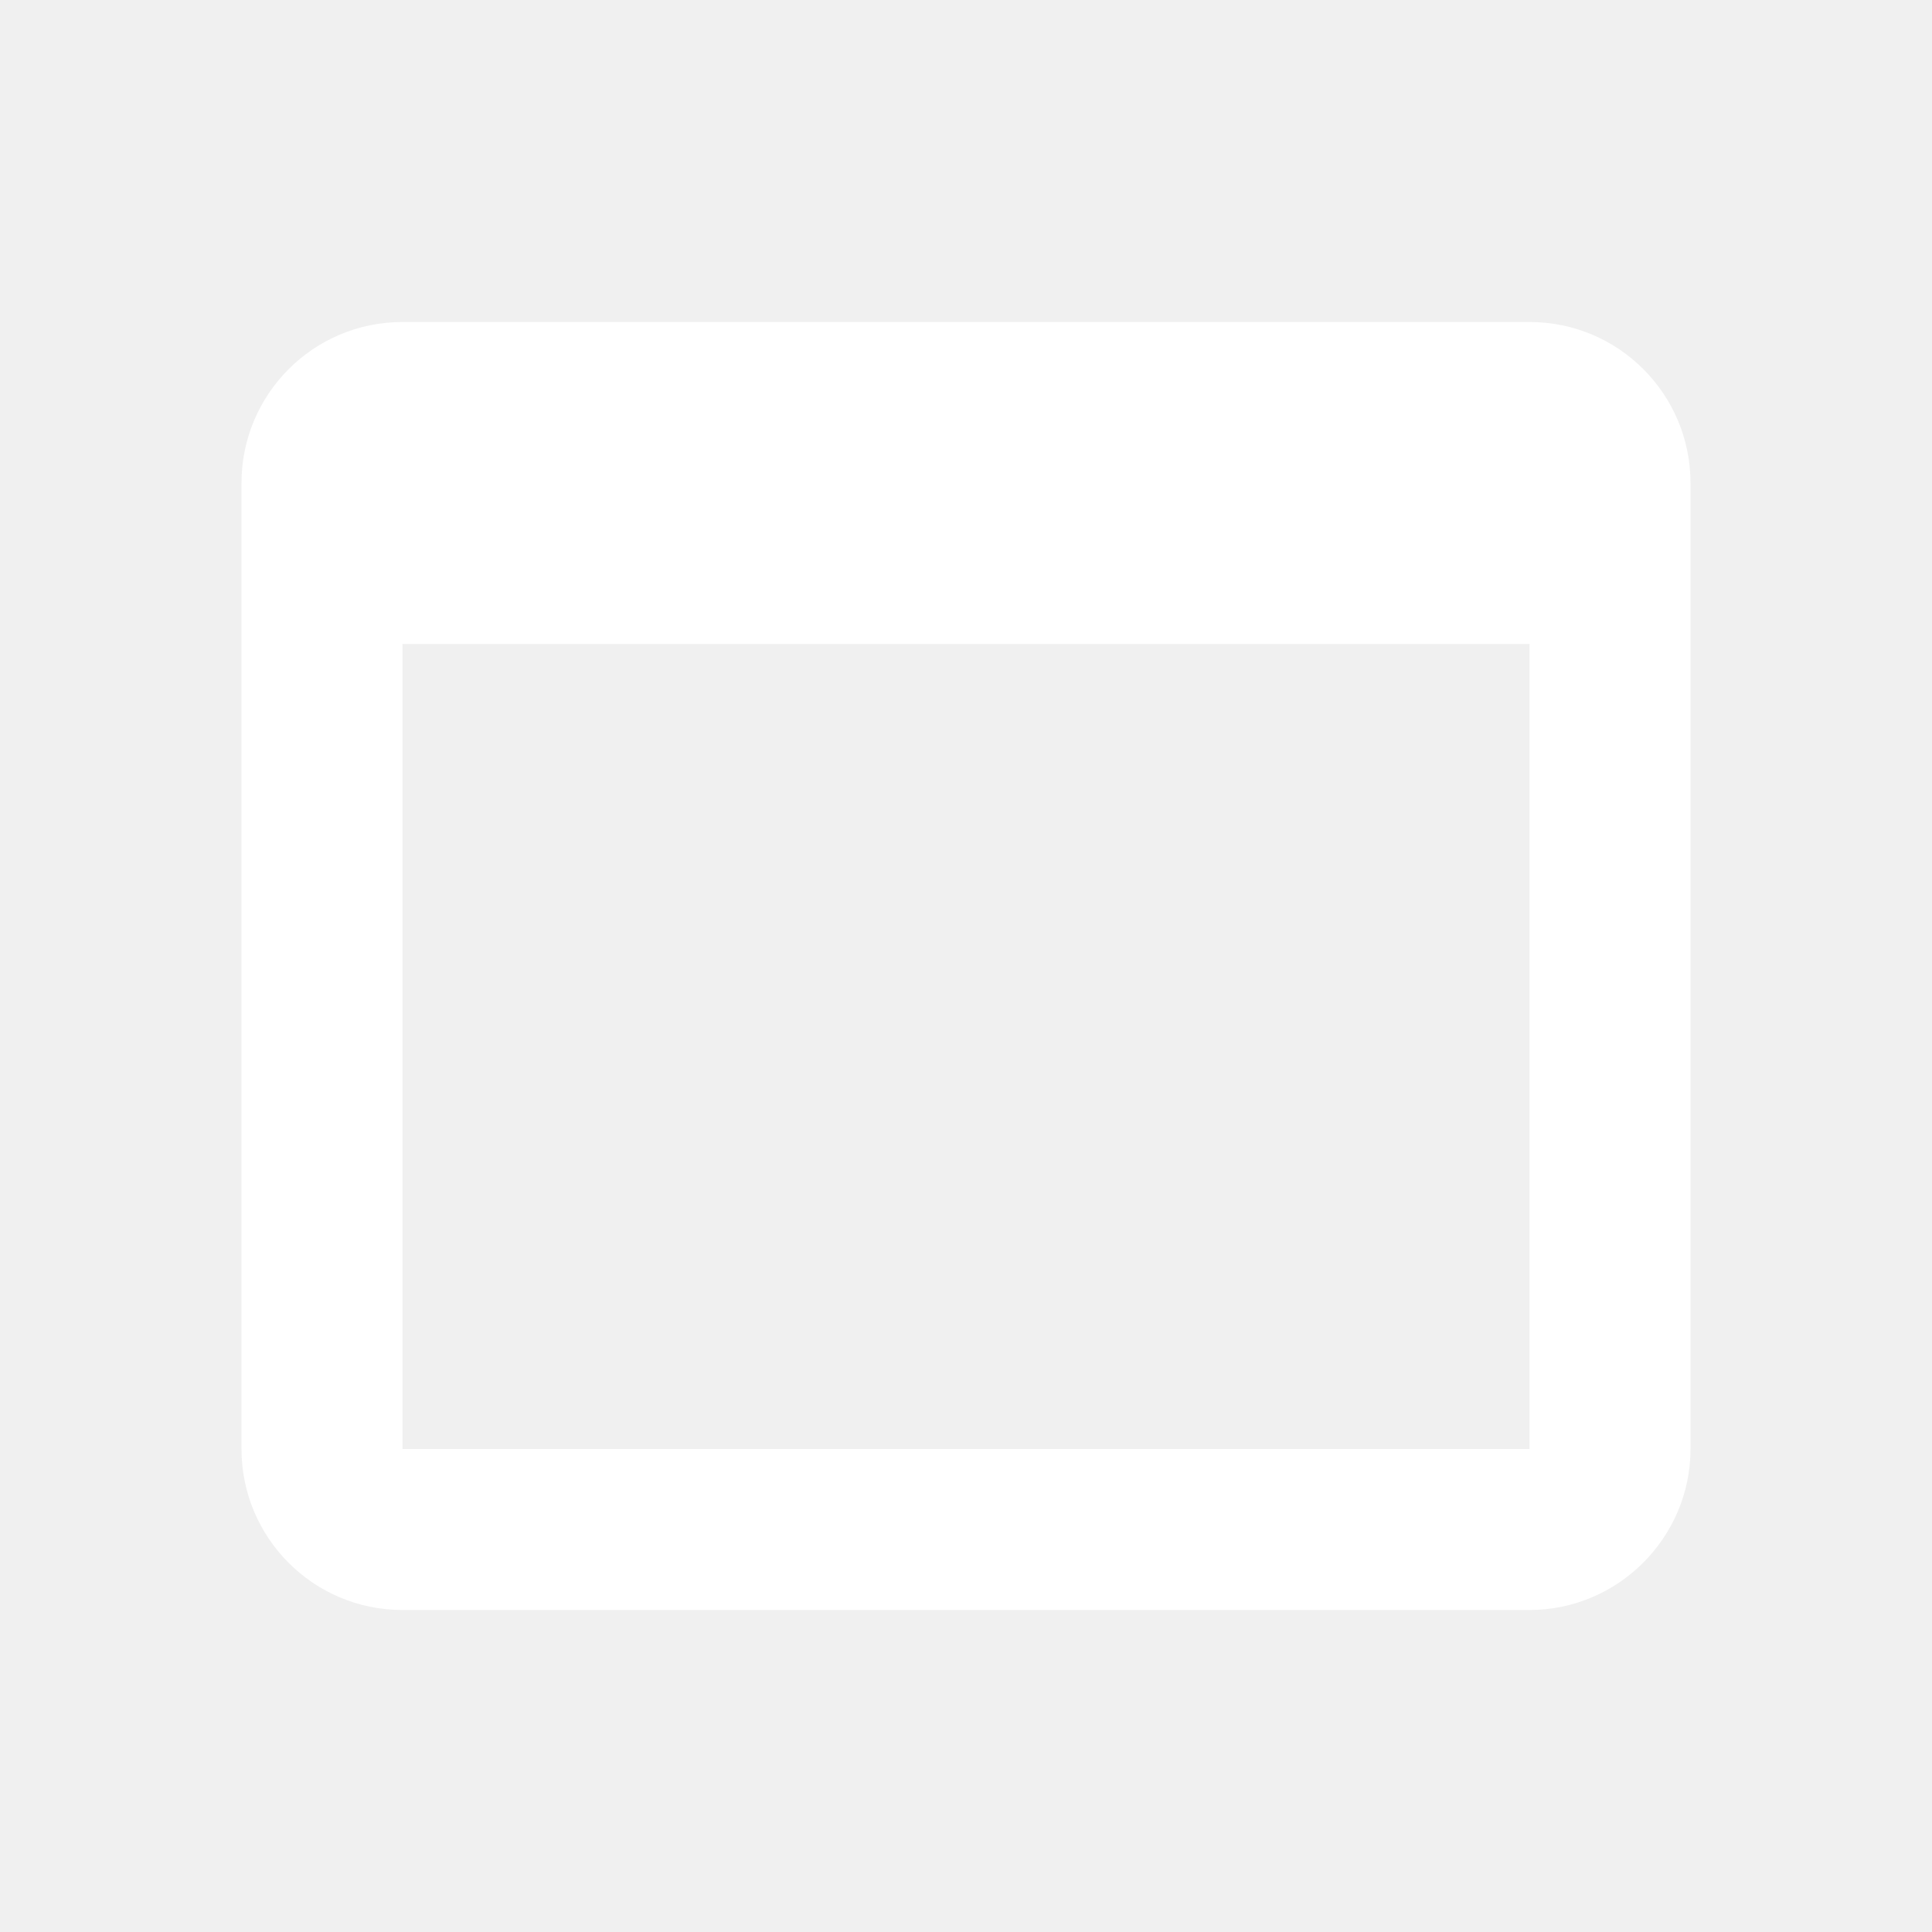
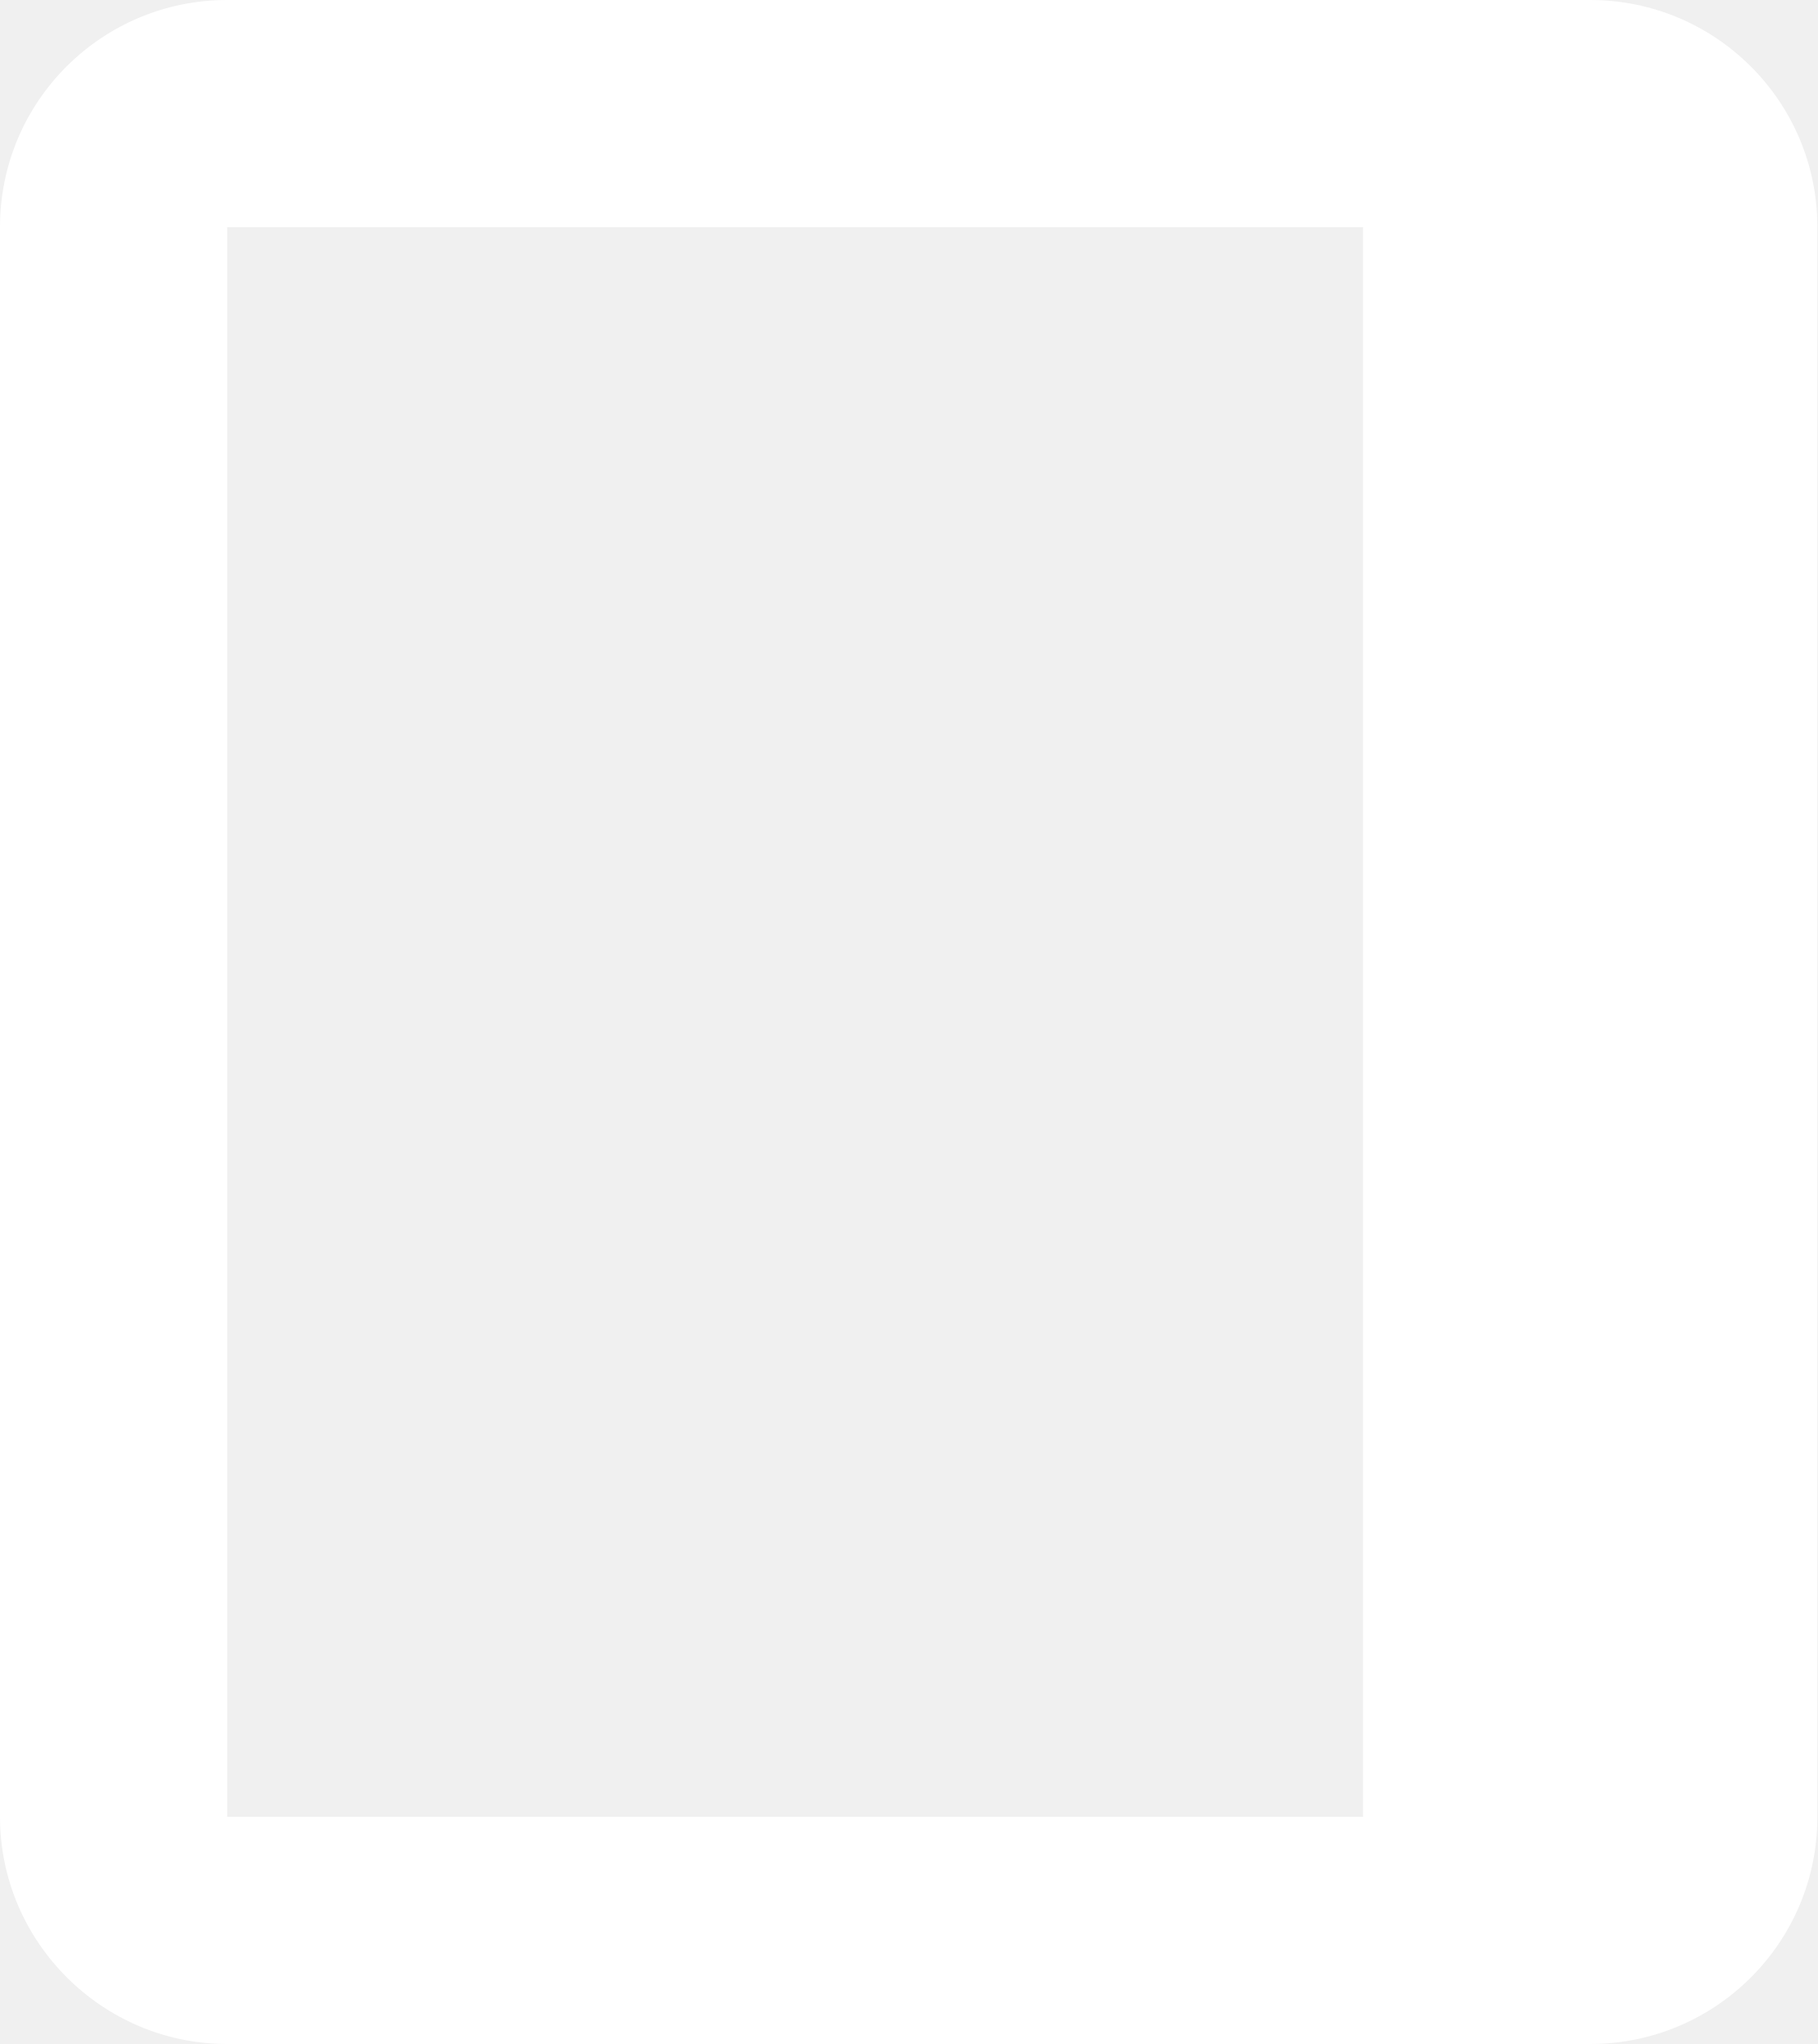
- <svg xmlns="http://www.w3.org/2000/svg" fill="#FFFFFF" height="24" viewBox="0 0 24 24" width="24">
-   <path d="M19 4H5c-1.11 0-2 .9-2 2v12c0 1.1.89 2 2 2h14c1.1 0 2-.9 2-2V6c0-1.1-.89-2-2-2zm0 14H5V8h14v10z" fill="#FFFFFF" />
-   <path d="M0 0h24v24H0z" fill="none" />
+ <svg xmlns="http://www.w3.org/2000/svg" width="16px" height="18px" viewBox="0 0 16 18" version="1.1">
+   <defs />
+   <g id="Page-1" stroke="none" stroke-width="1" fill="none" fill-rule="evenodd">
+     <g id="ic_web_asset_white_24px" transform="translate(8, 9) rotate(-270) translate(-8, -9) translate(-4, -3)">
+       <path d="M19,4 L5,4 C3.89,4 3,4.9 3,6 L3,18 C3,19.1 3.89,20 5,20 L19,20 C20.1,20 21,19.1 21,18 L21,6 C21,4.9 20.11,4 19,4 Z M19,18 L5,18 L5,8 L19,8 L19,18 Z" id="Shape" fill="#FFFFFF" fill-rule="nonzero" />
+       <polygon id="Shape" points="0 0 24 0 24 24 0 24" />
+     </g>
+   </g>
</svg>
